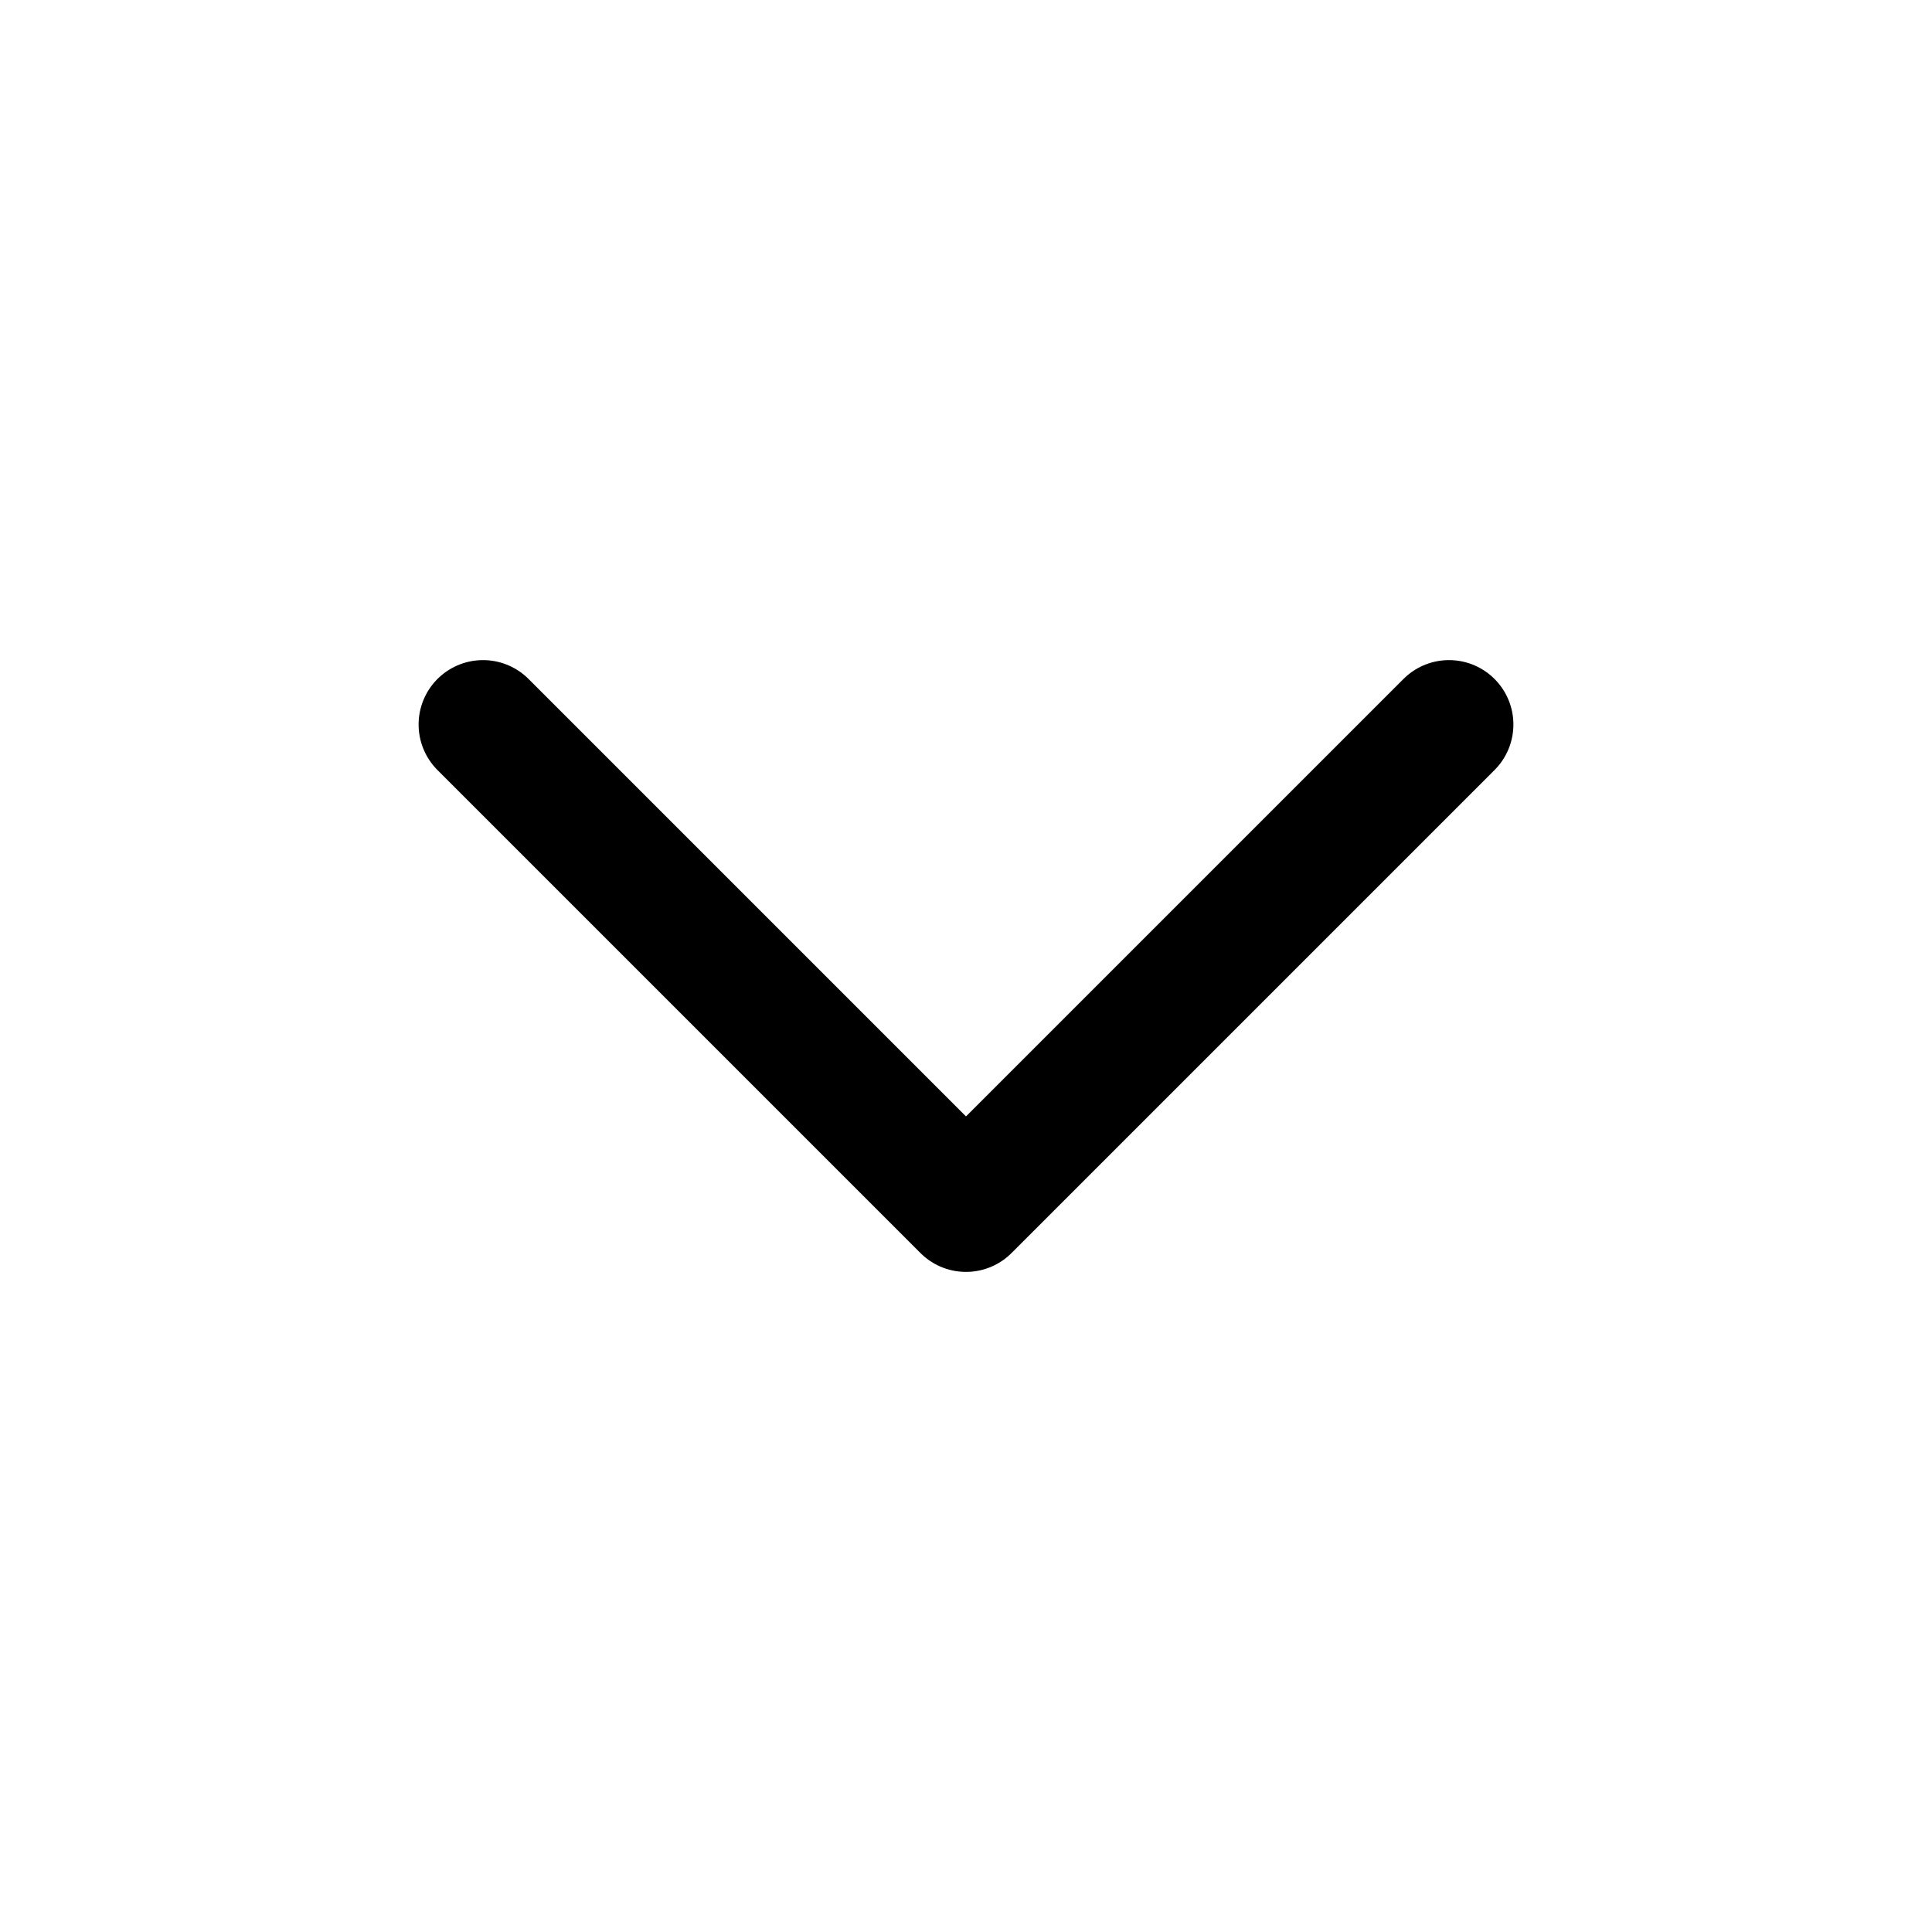
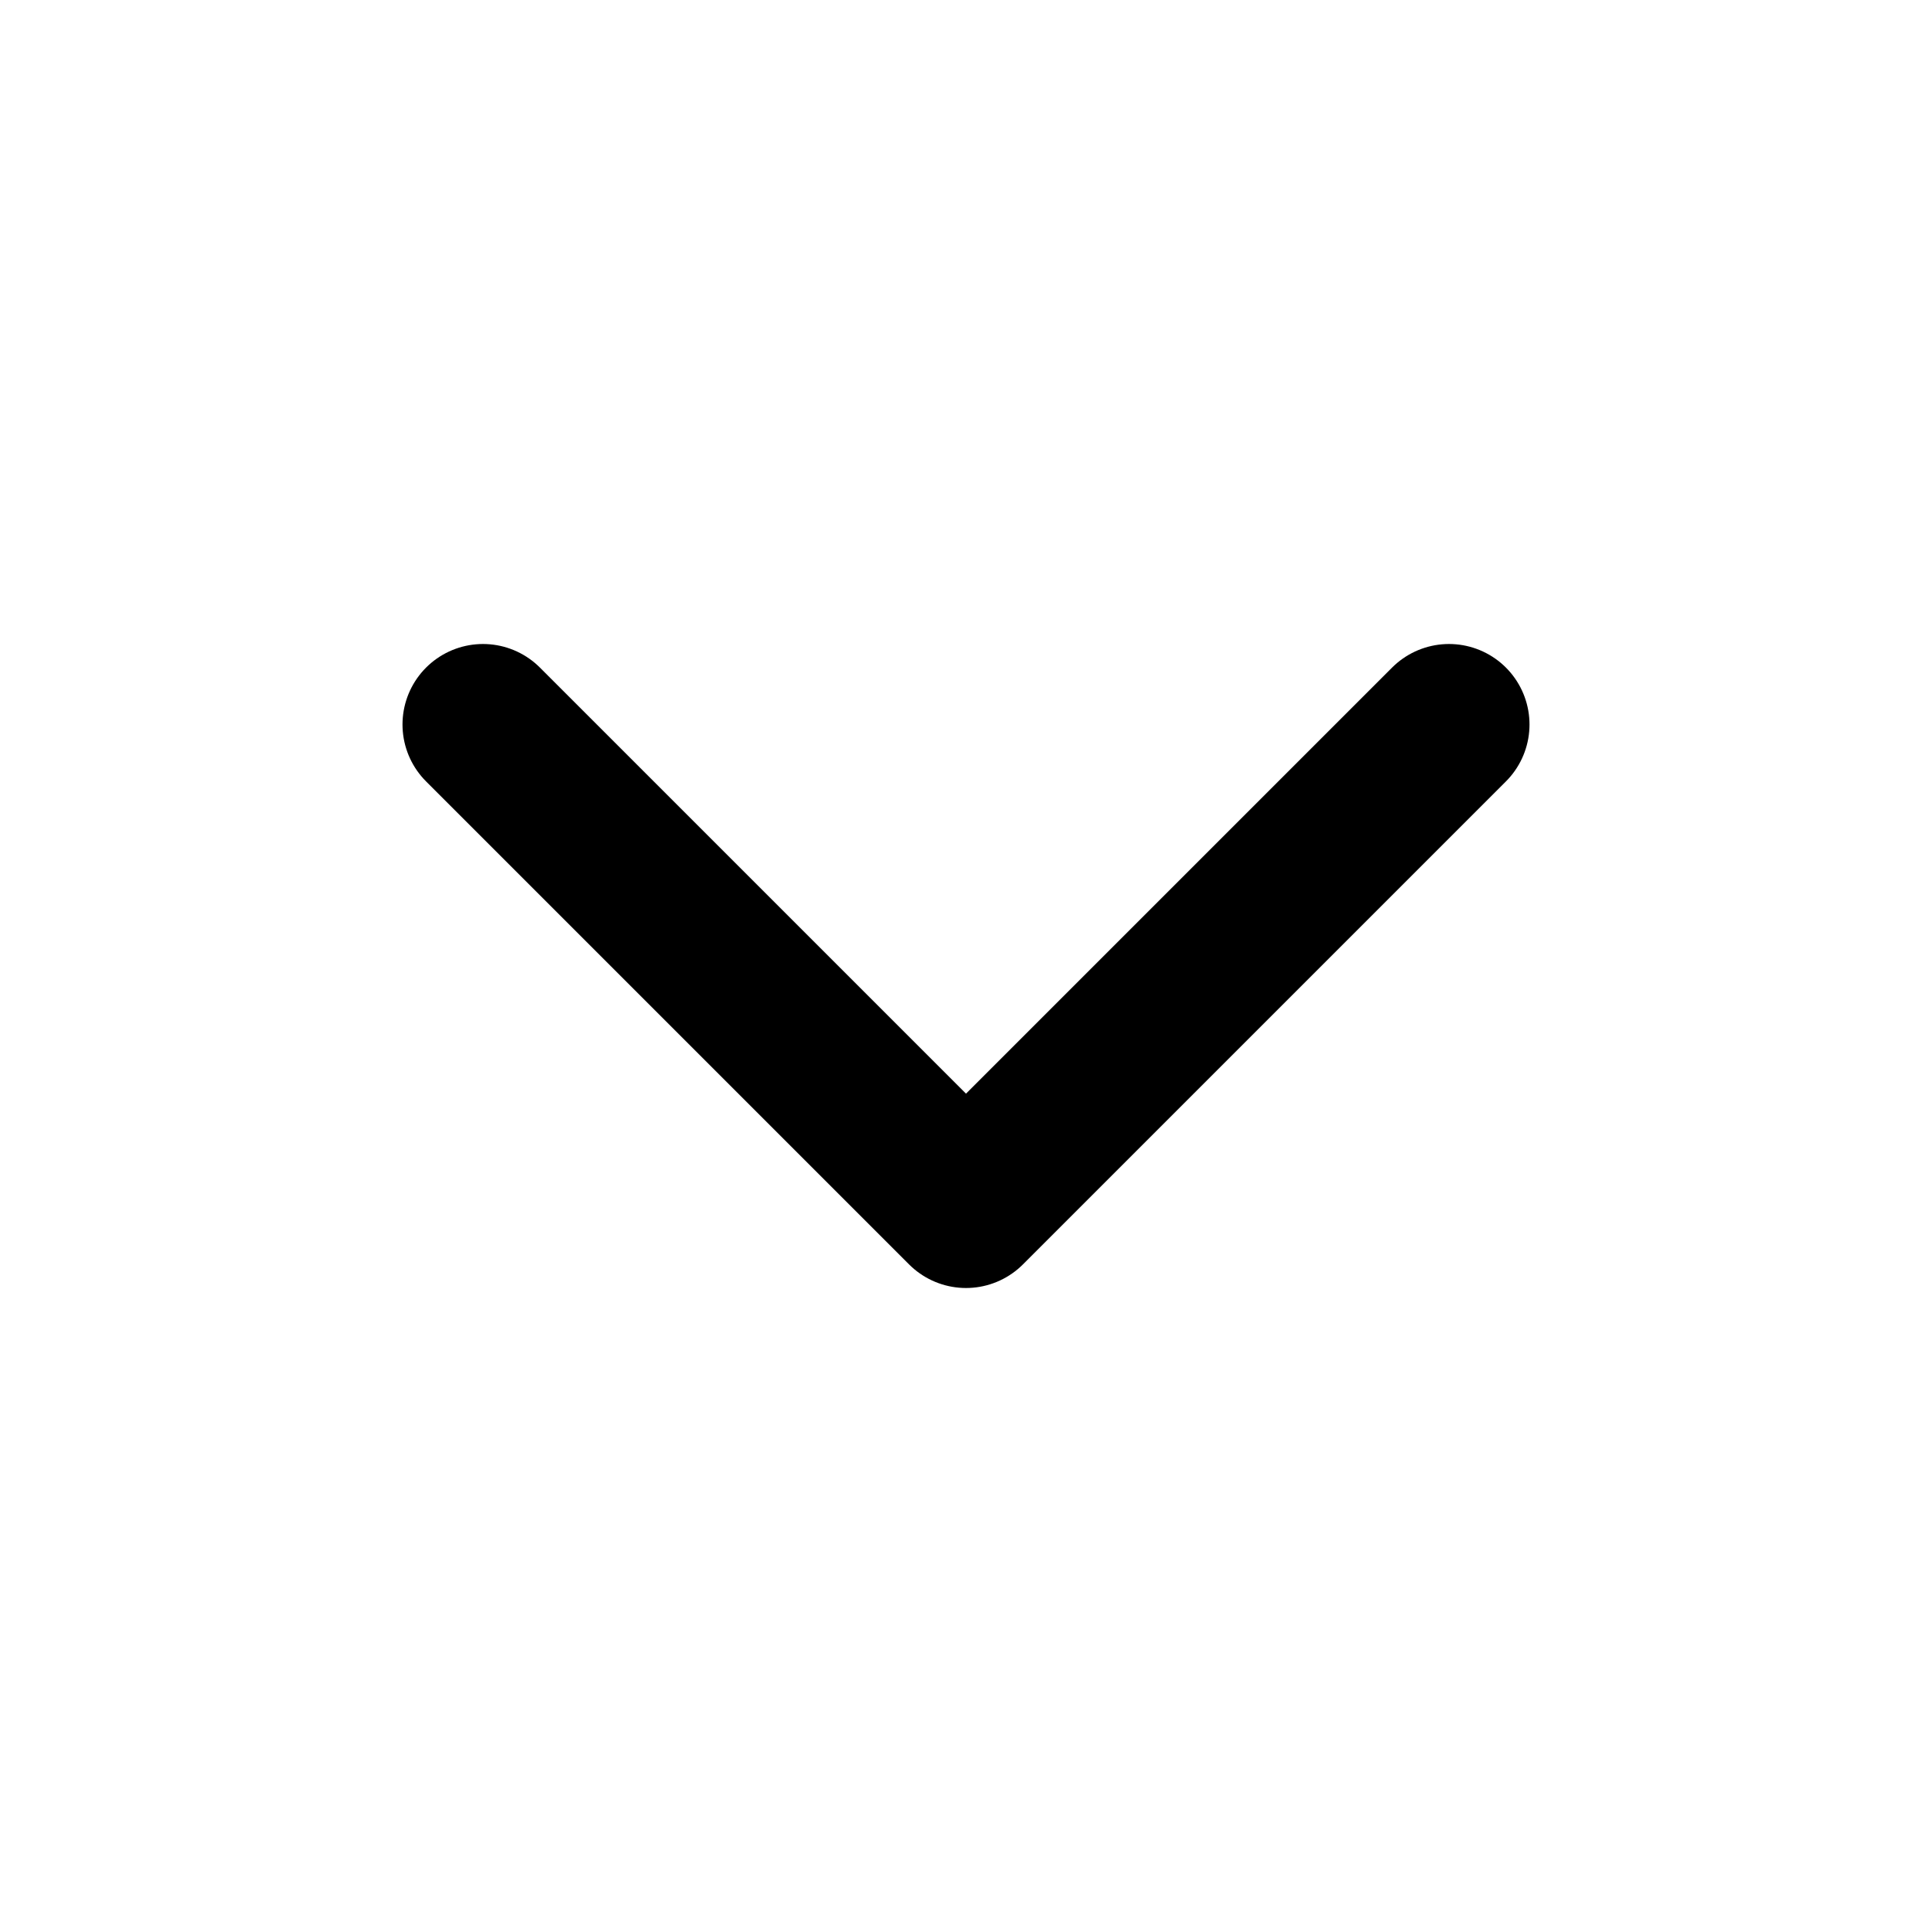
- <svg xmlns="http://www.w3.org/2000/svg" width="24" height="24" viewBox="0 0 24 24" fill="none" stroke="currentColor" stroke-width="1.6" stroke-linecap="round" stroke-linejoin="round">
-   <path vector-effect="non-scaling-stroke" d="m6 9 6 6 6-6" />
+ <svg xmlns="http://www.w3.org/2000/svg" width="24" height="24" viewBox="0 0 24 24" fill="none" stroke="currentColor" stroke-width="2" stroke-linecap="round" stroke-linejoin="round">
+   <path d="m6 9 6 6 6-6" />
</svg>
